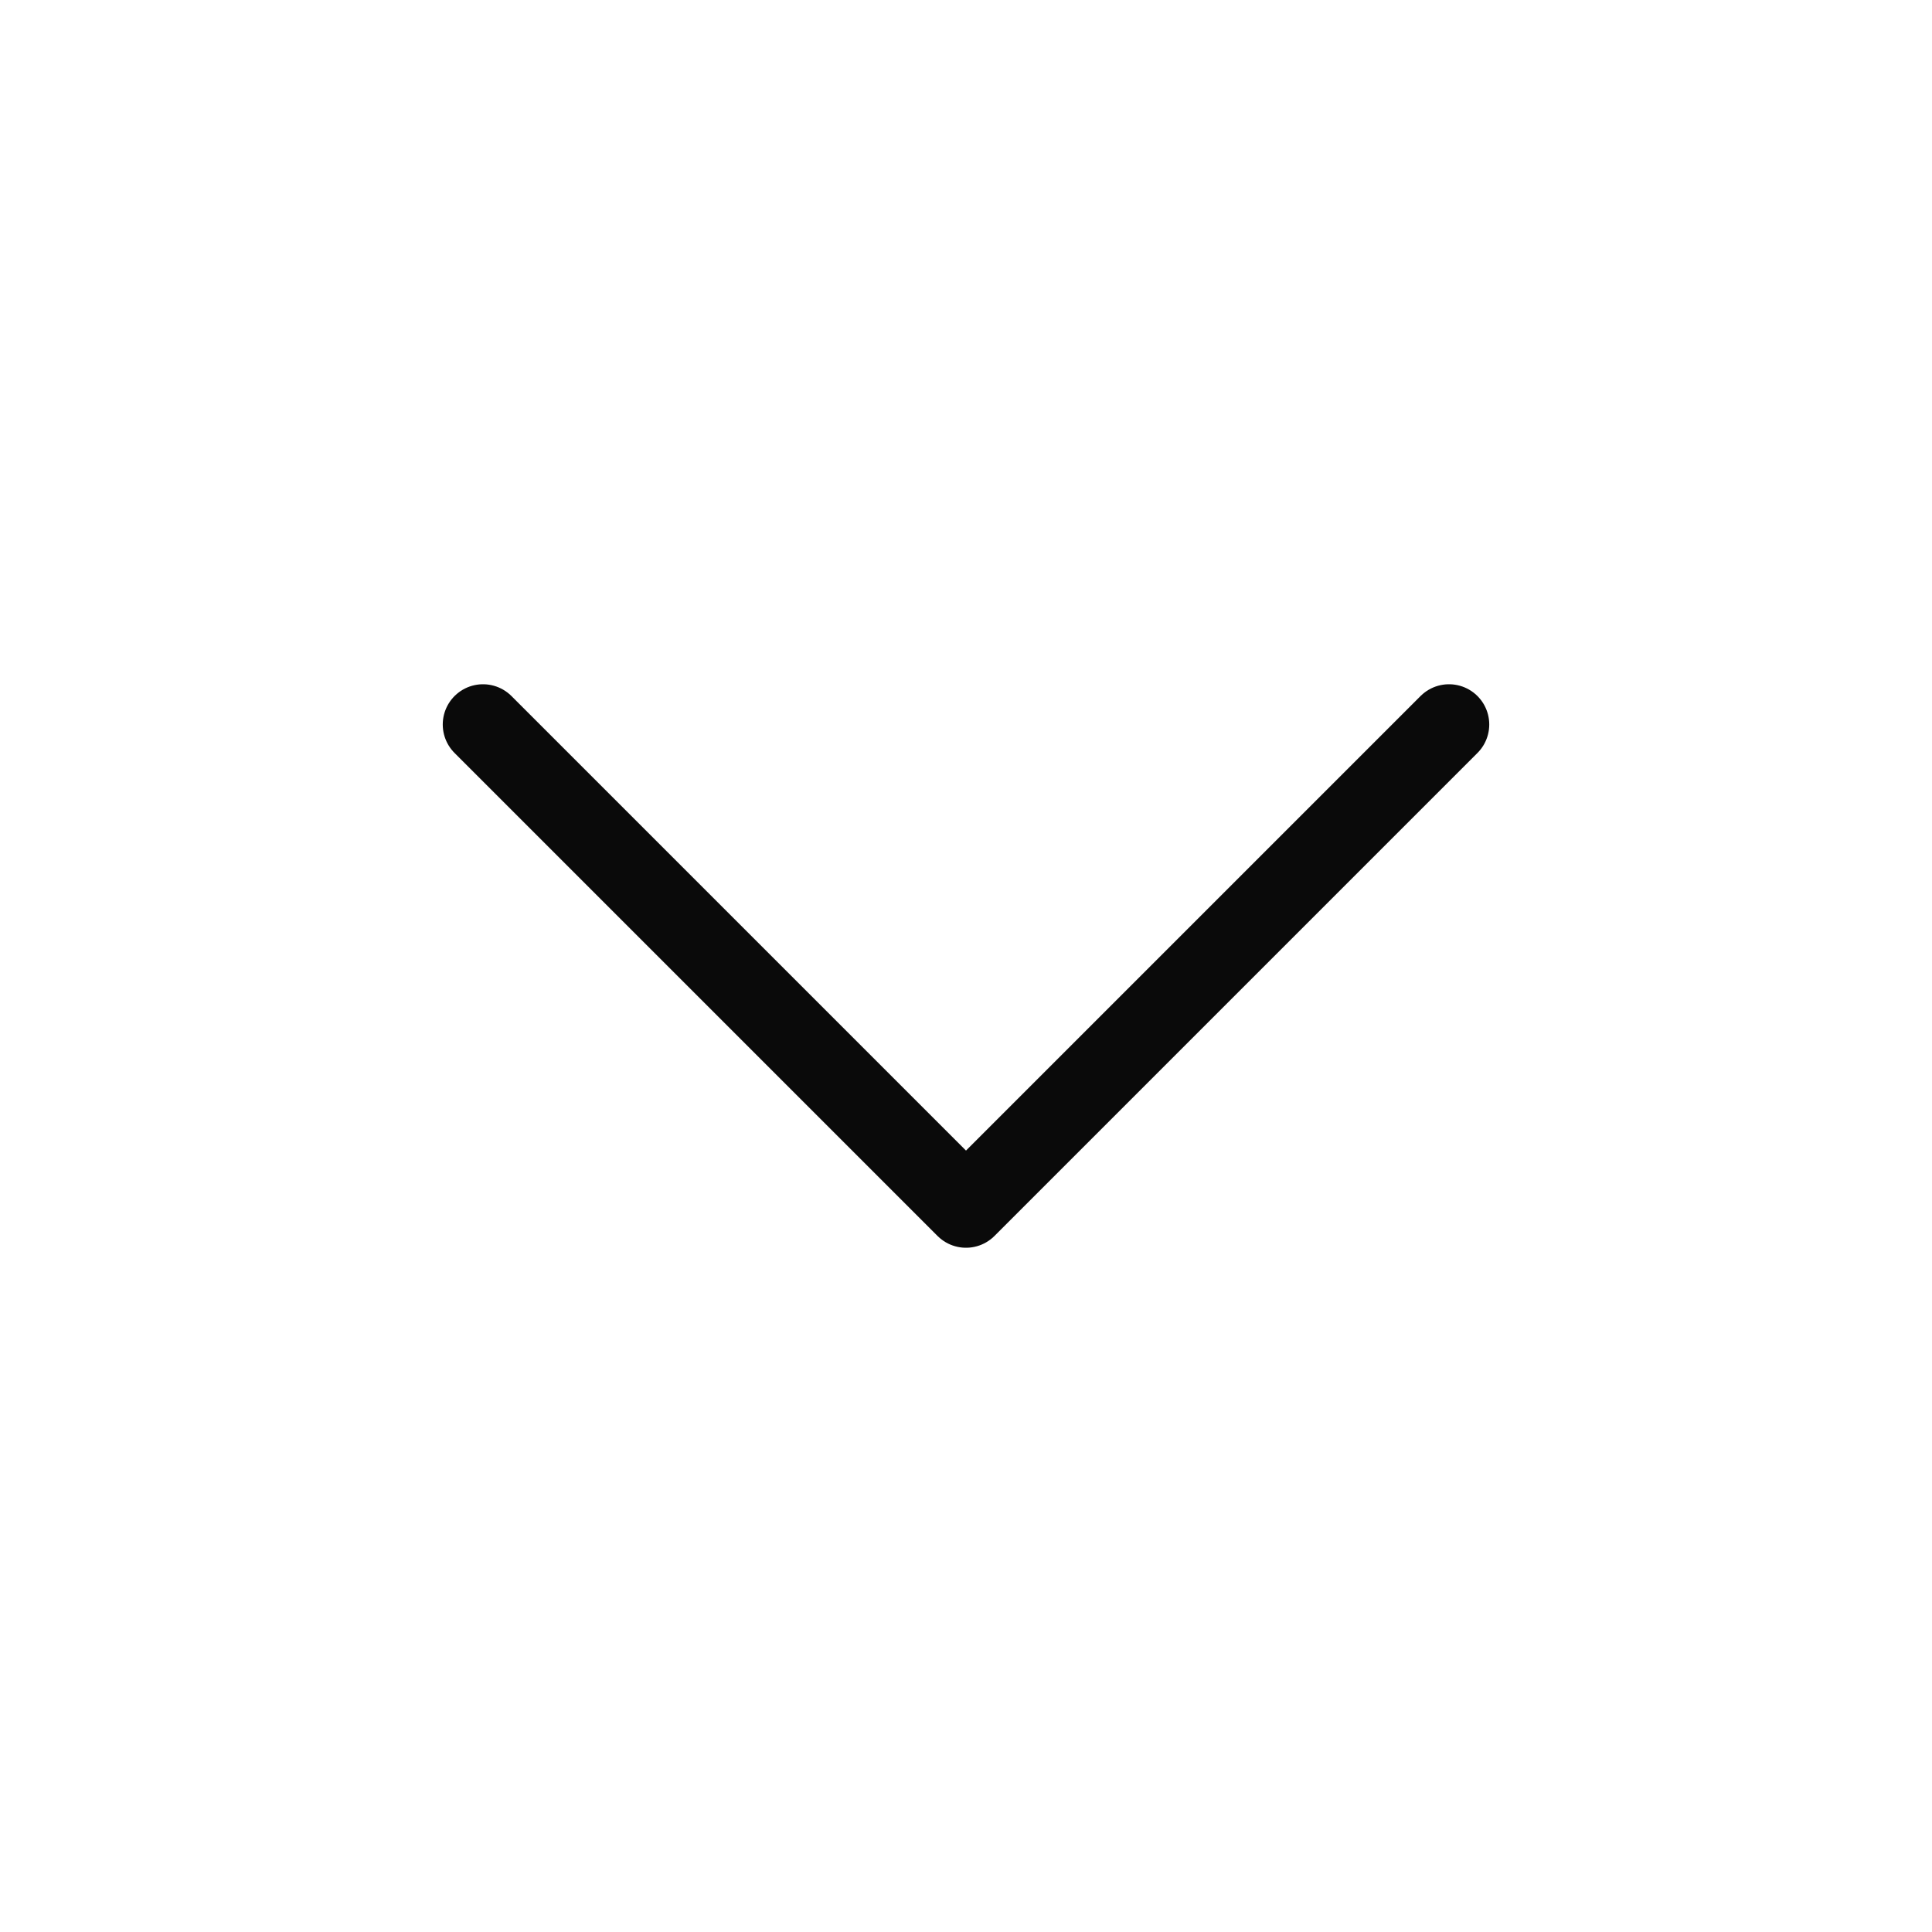
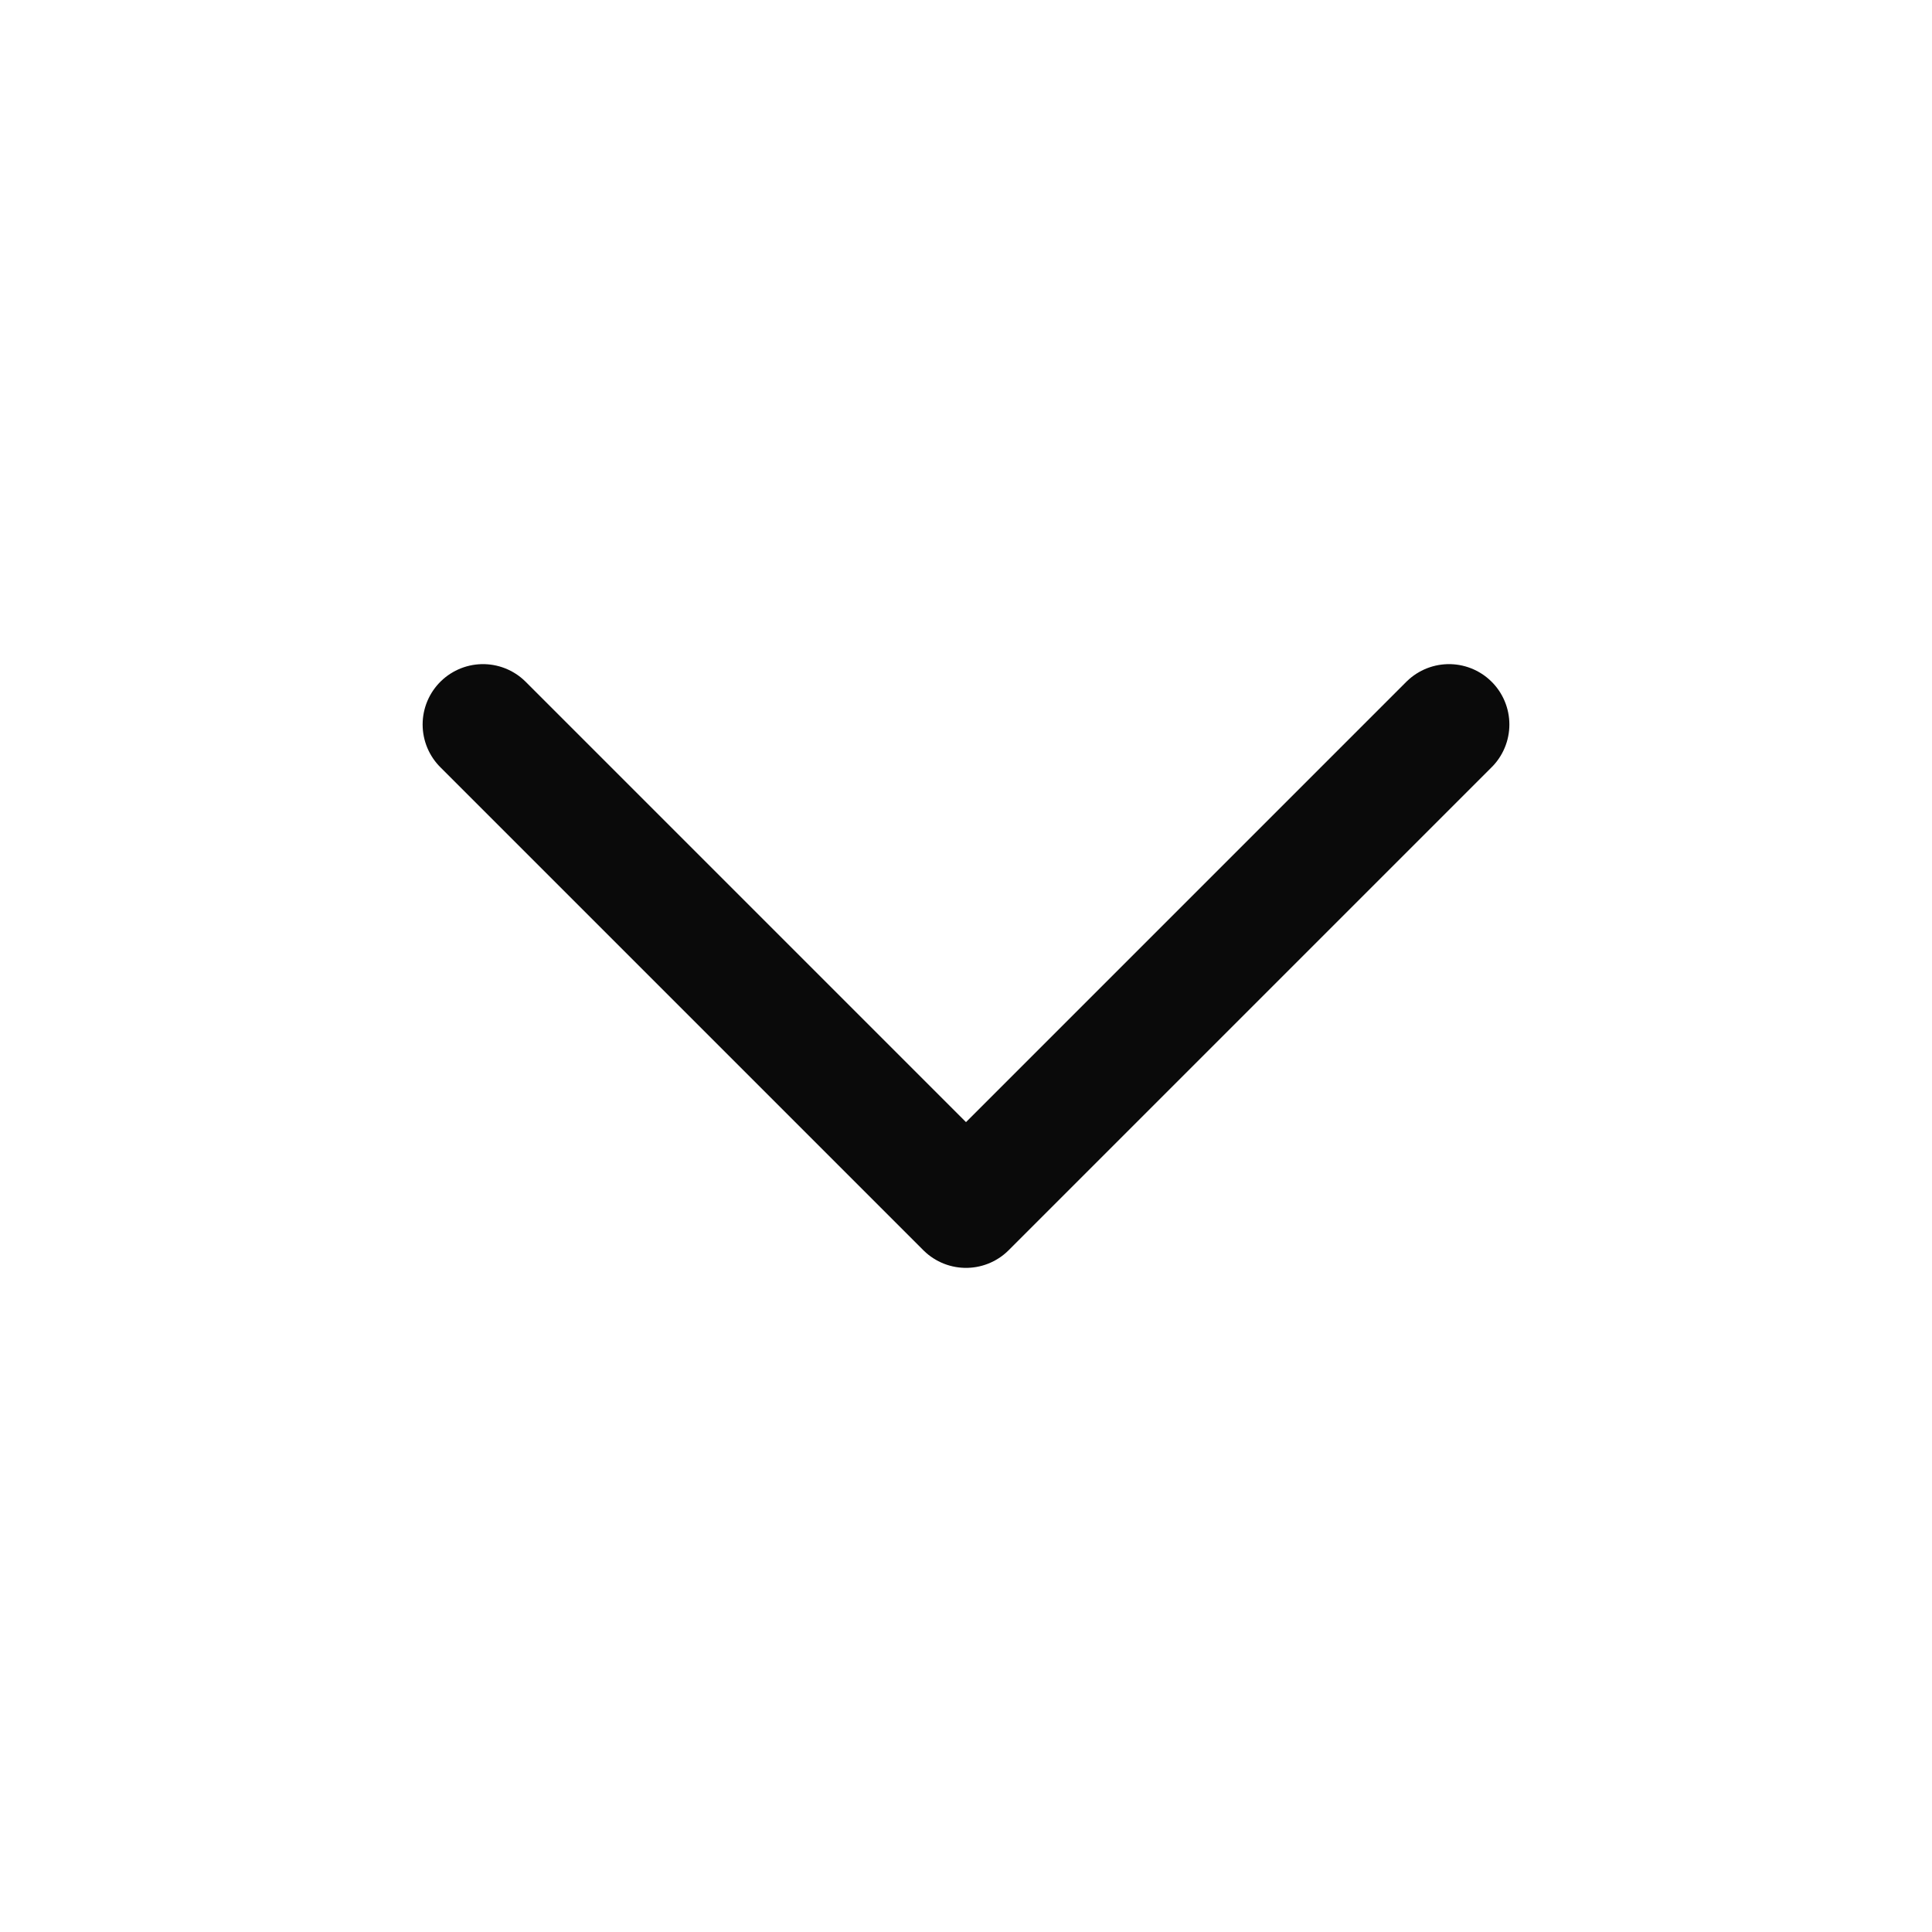
- <svg xmlns="http://www.w3.org/2000/svg" width="24" height="24" viewBox="0 0 24 24" fill="none" stroke="#0A0A0A" stroke-width="1" stroke-linecap="round" stroke-linejoin="round" class="icon icon-tabler icons-tabler-outline icon-tabler-chevron-down">
+ <svg xmlns="http://www.w3.org/2000/svg" width="24" height="24" viewBox="0 0 24 24" fill="none" stroke="#0A0A0A" stroke-width="1.5" stroke-linecap="round" stroke-linejoin="round" class="icon icon-tabler icons-tabler-outline icon-tabler-chevron-down">
  <path stroke="none" d="M0 0h24v24H0z" fill="none" />
  <path d="M6 9l6 6l6 -6" />
</svg>
